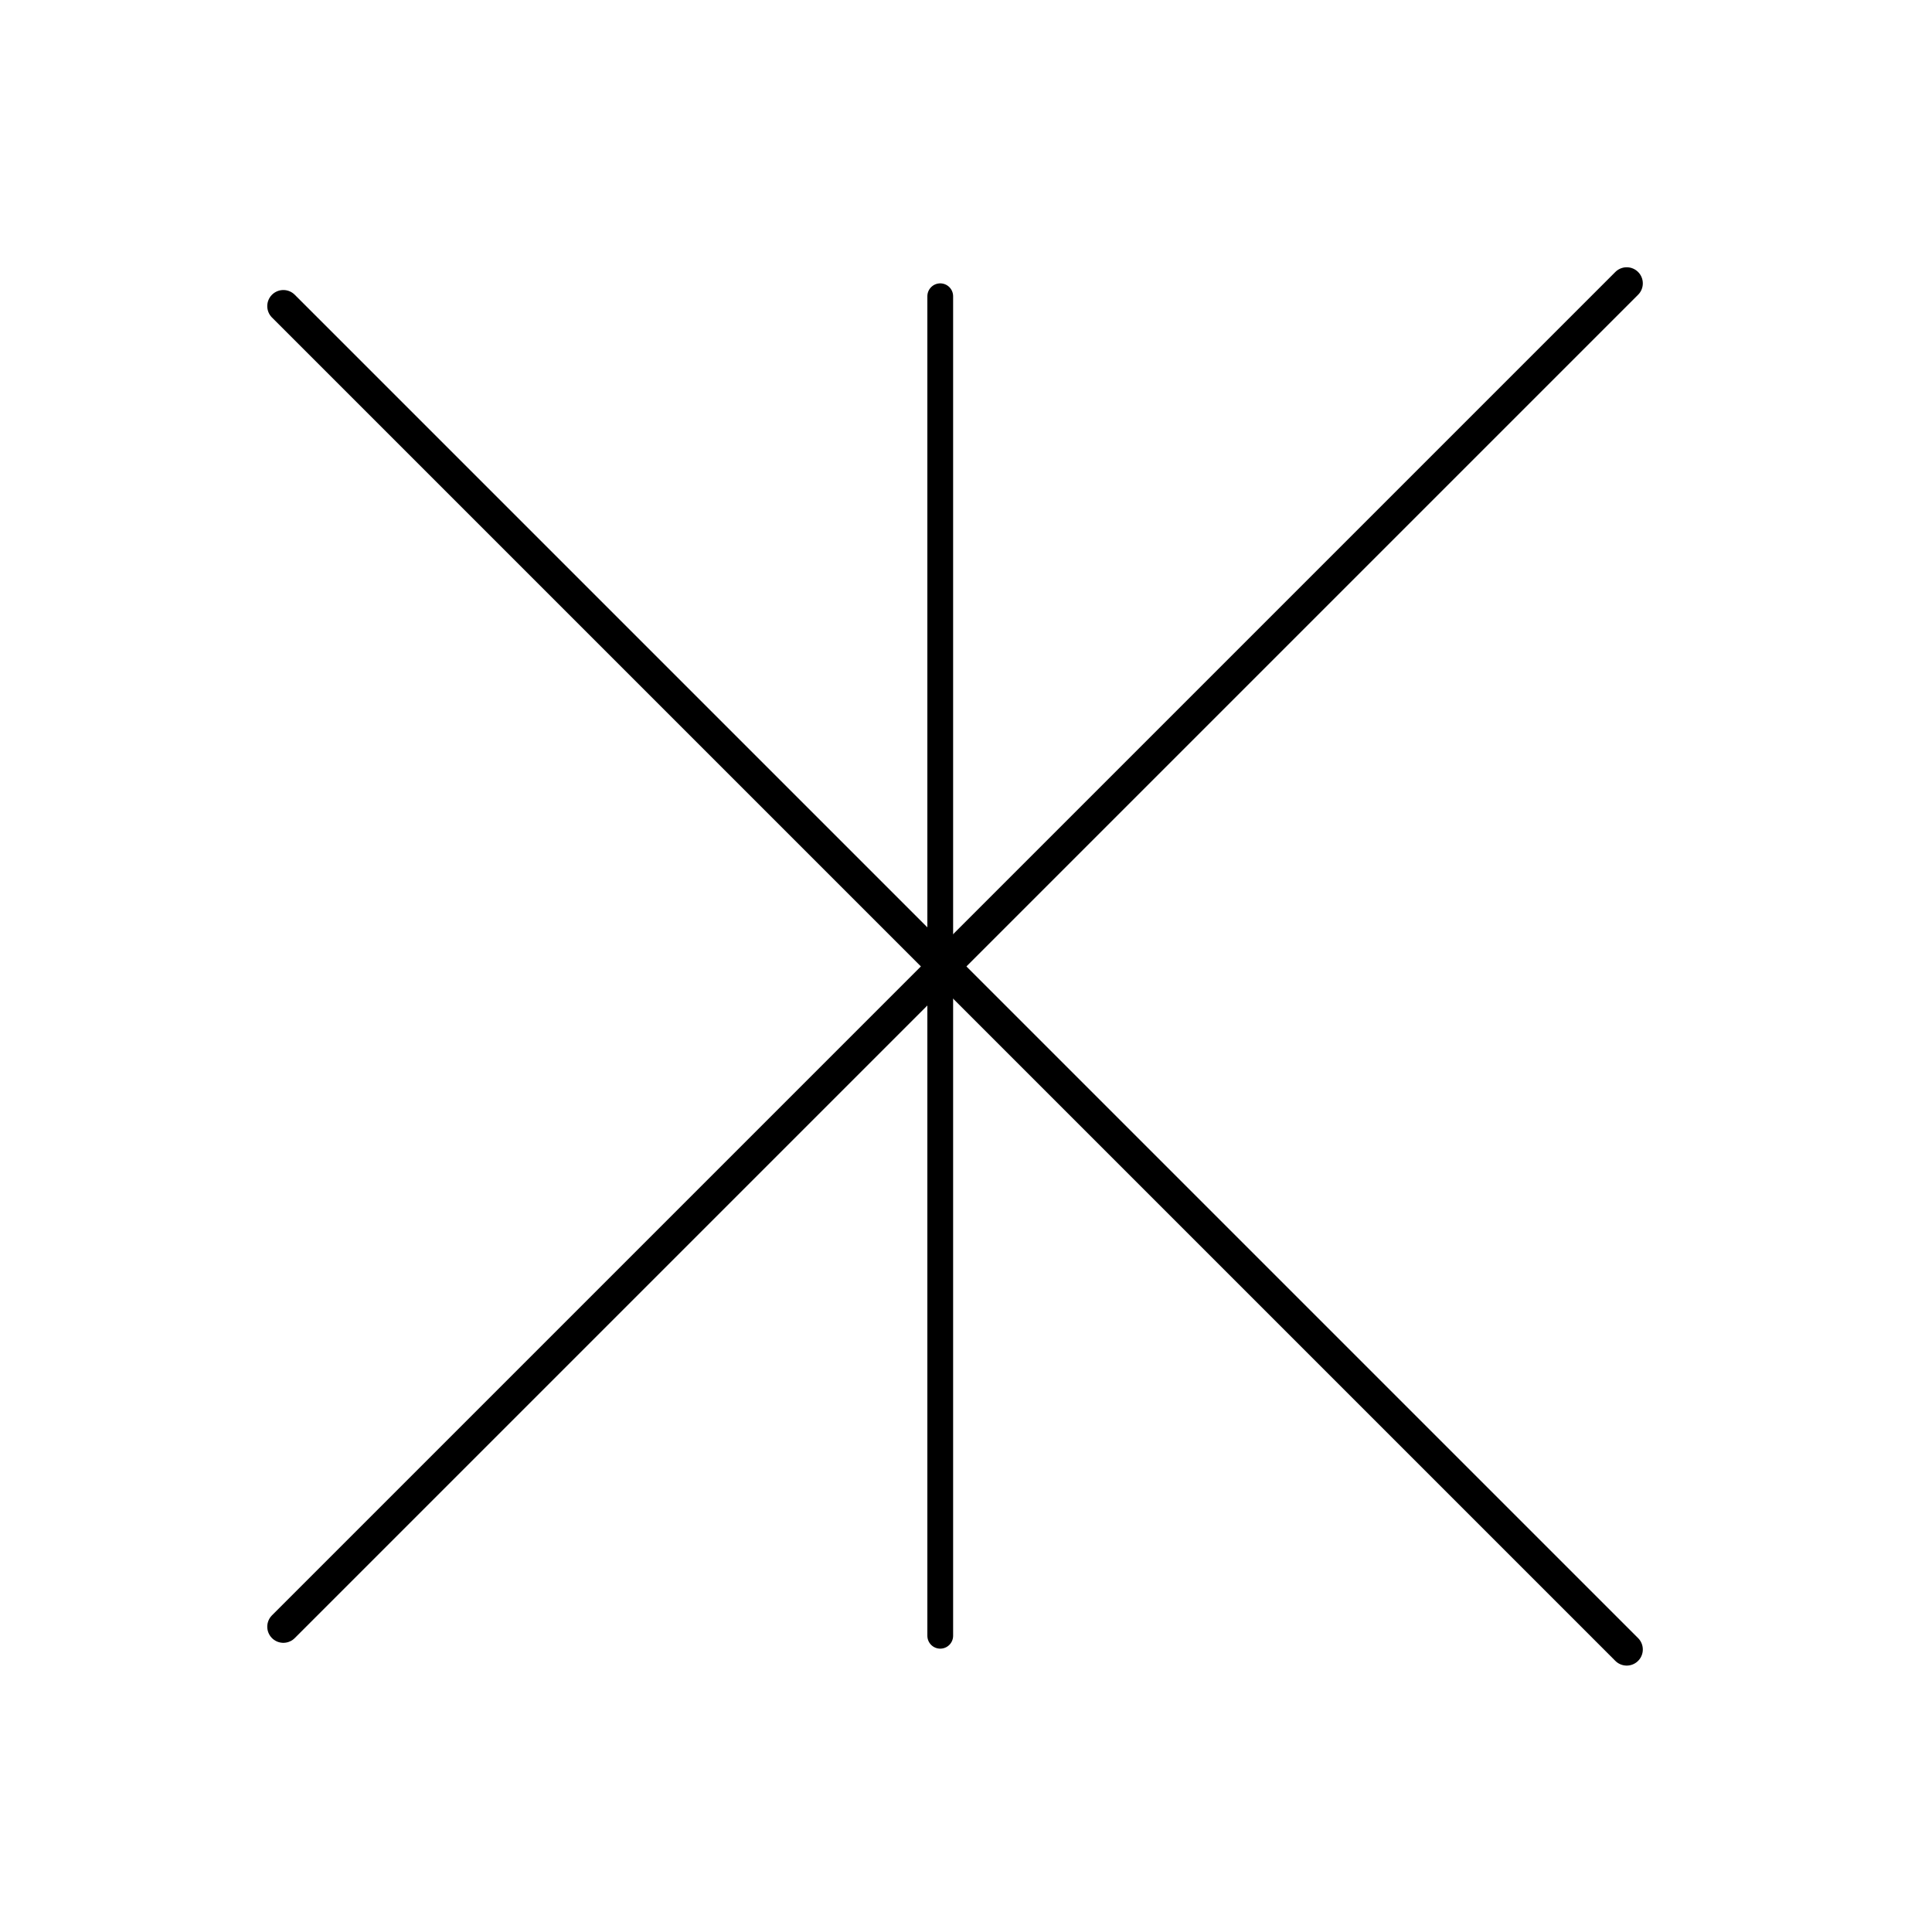
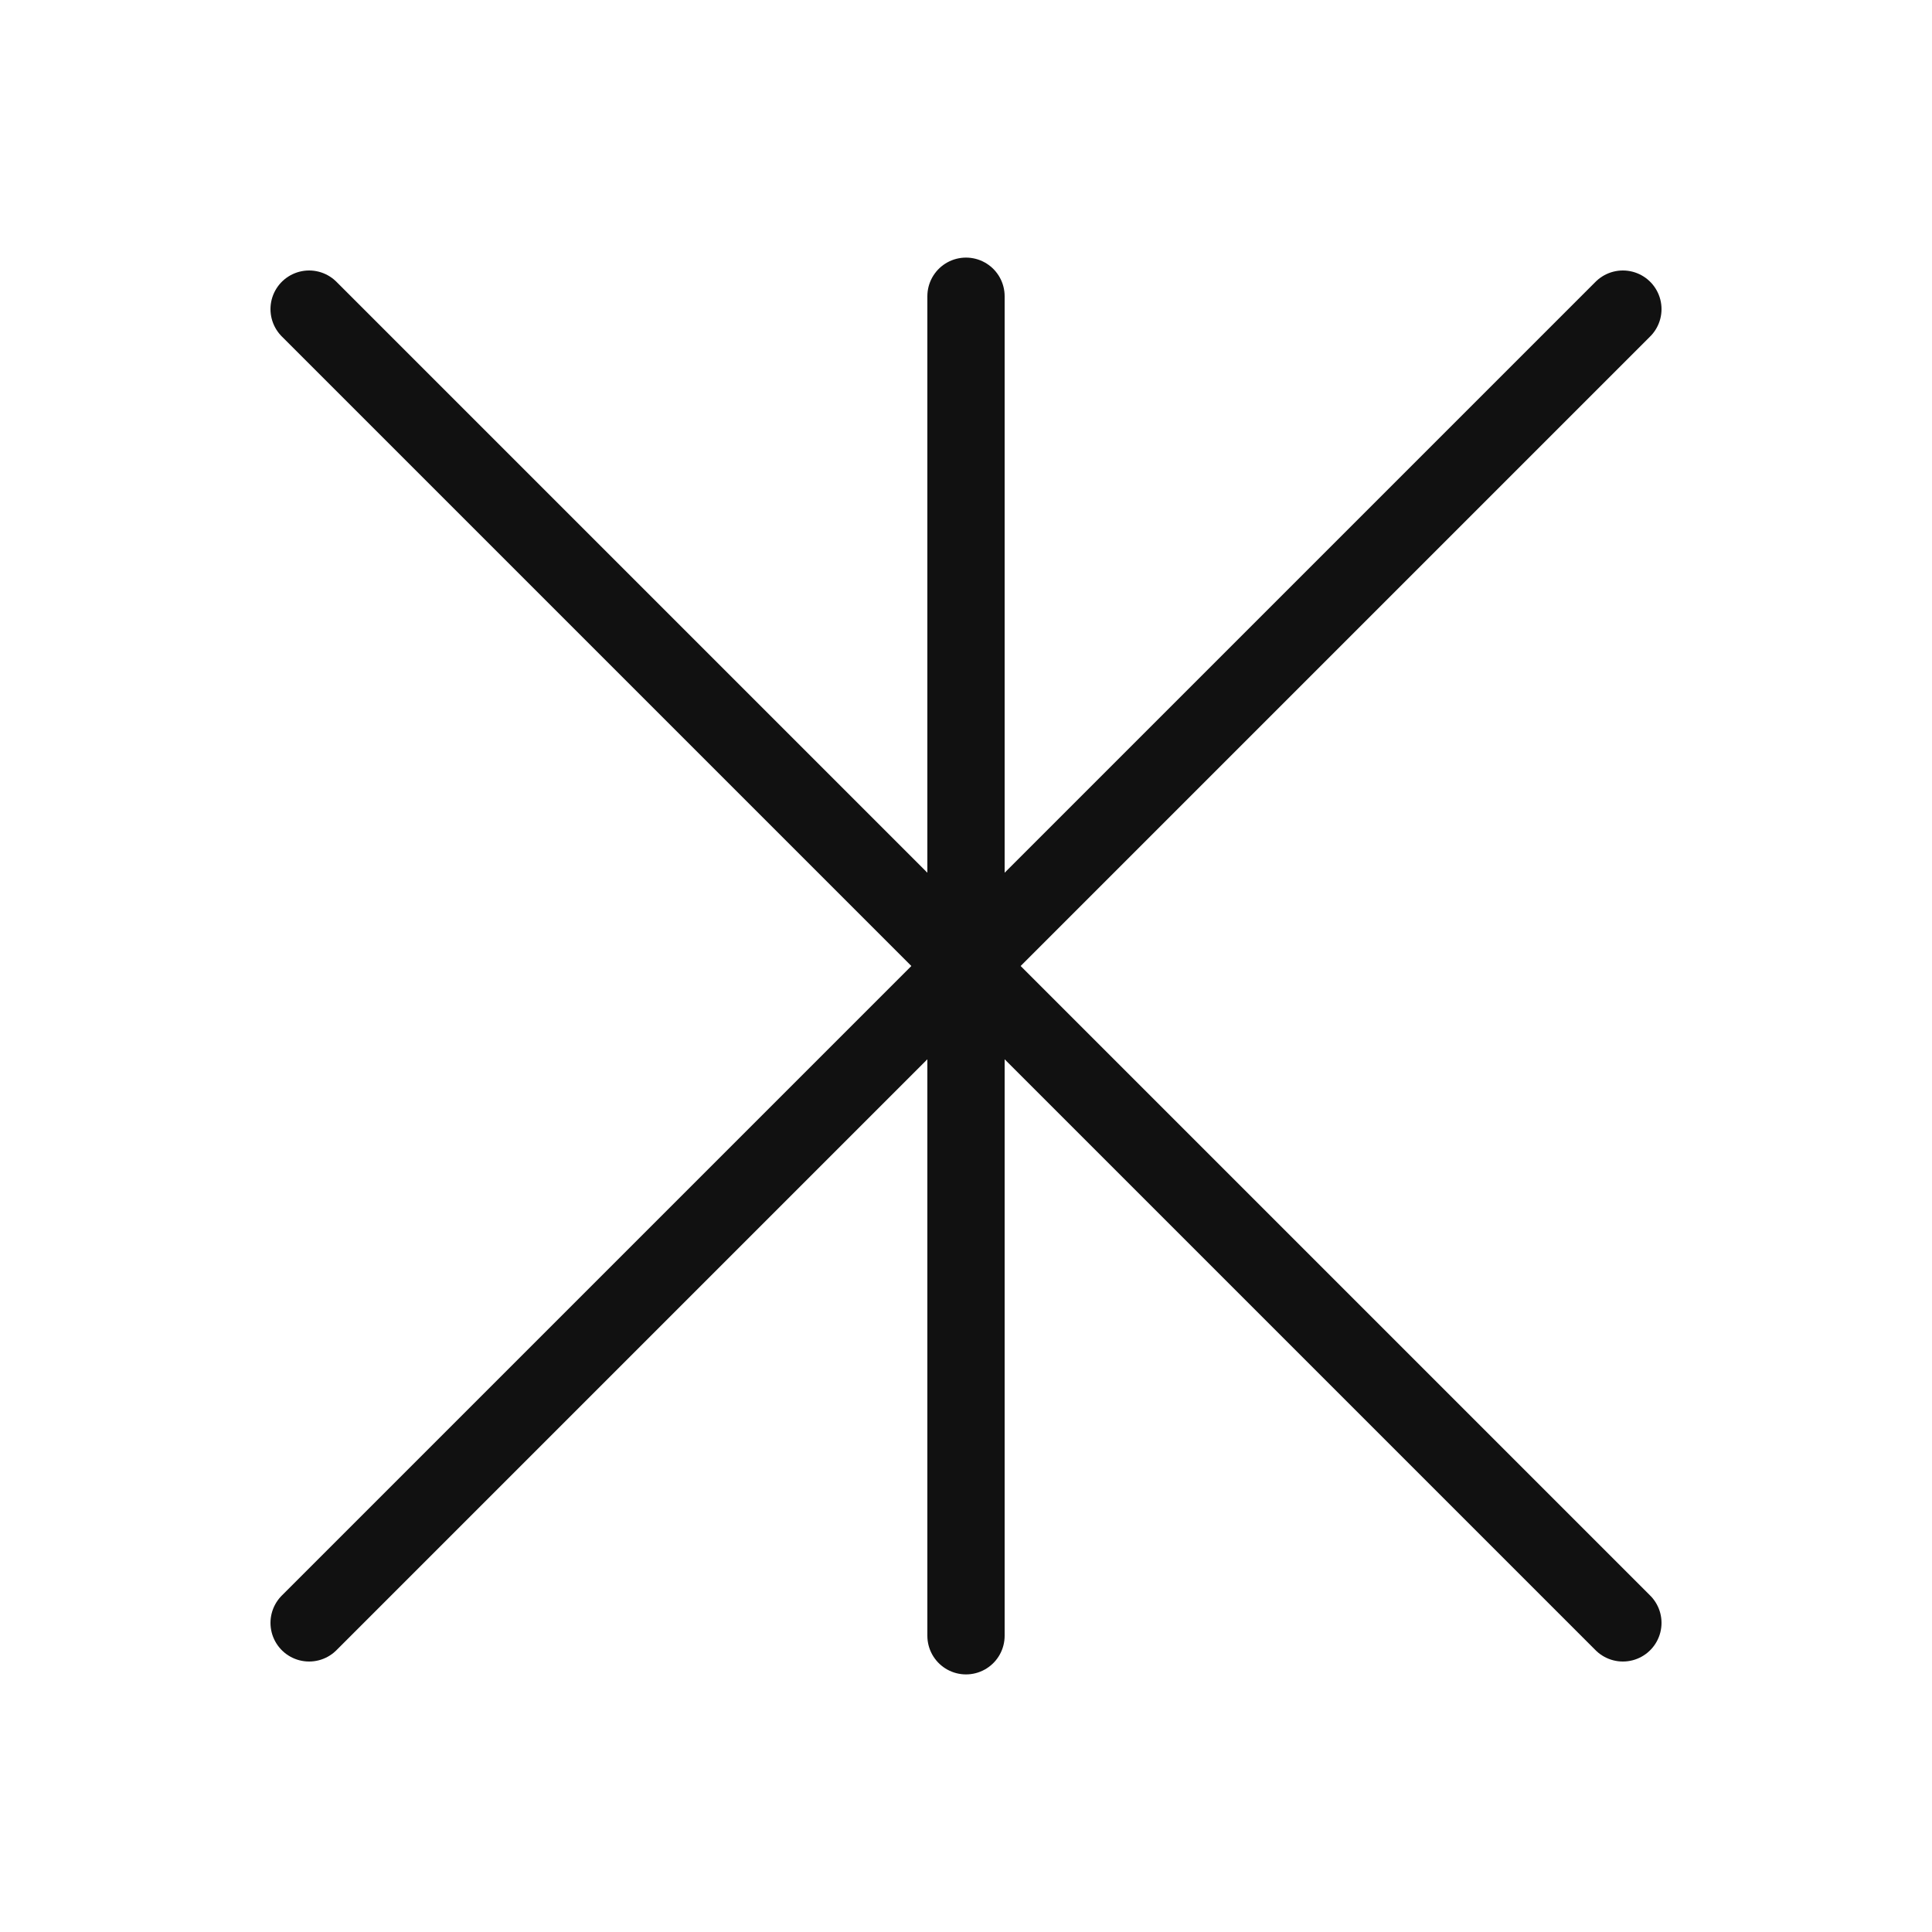
- <svg xmlns="http://www.w3.org/2000/svg" width="300" height="300" viewBox="0 0 300 300" fill="none">
-   <line x1="44" y1="252.596" x2="252.596" y2="44" stroke="black" stroke-width="5" stroke-linecap="round" />
-   <line x1="252.596" y1="256.132" x2="44" y2="47.535" stroke="black" stroke-width="5" stroke-linecap="round" />
-   <line x1="146" y1="254.002" x2="146" y2="46" stroke="black" stroke-width="4" stroke-linecap="round" />
+ <svg xmlns="http://www.w3.org/2000/svg" width="300" height="300" viewBox="0 0 300 300" fill="none" stroke="#111111" stroke-width="12" stroke-linecap="round" stroke-linejoin="round">
+   <line x1="48" y1="252" x2="252" y2="48" />
+   <line x1="48" y1="48" x2="252" y2="252" />
+   <line x1="150" y1="46" x2="150" y2="254" />
</svg>
